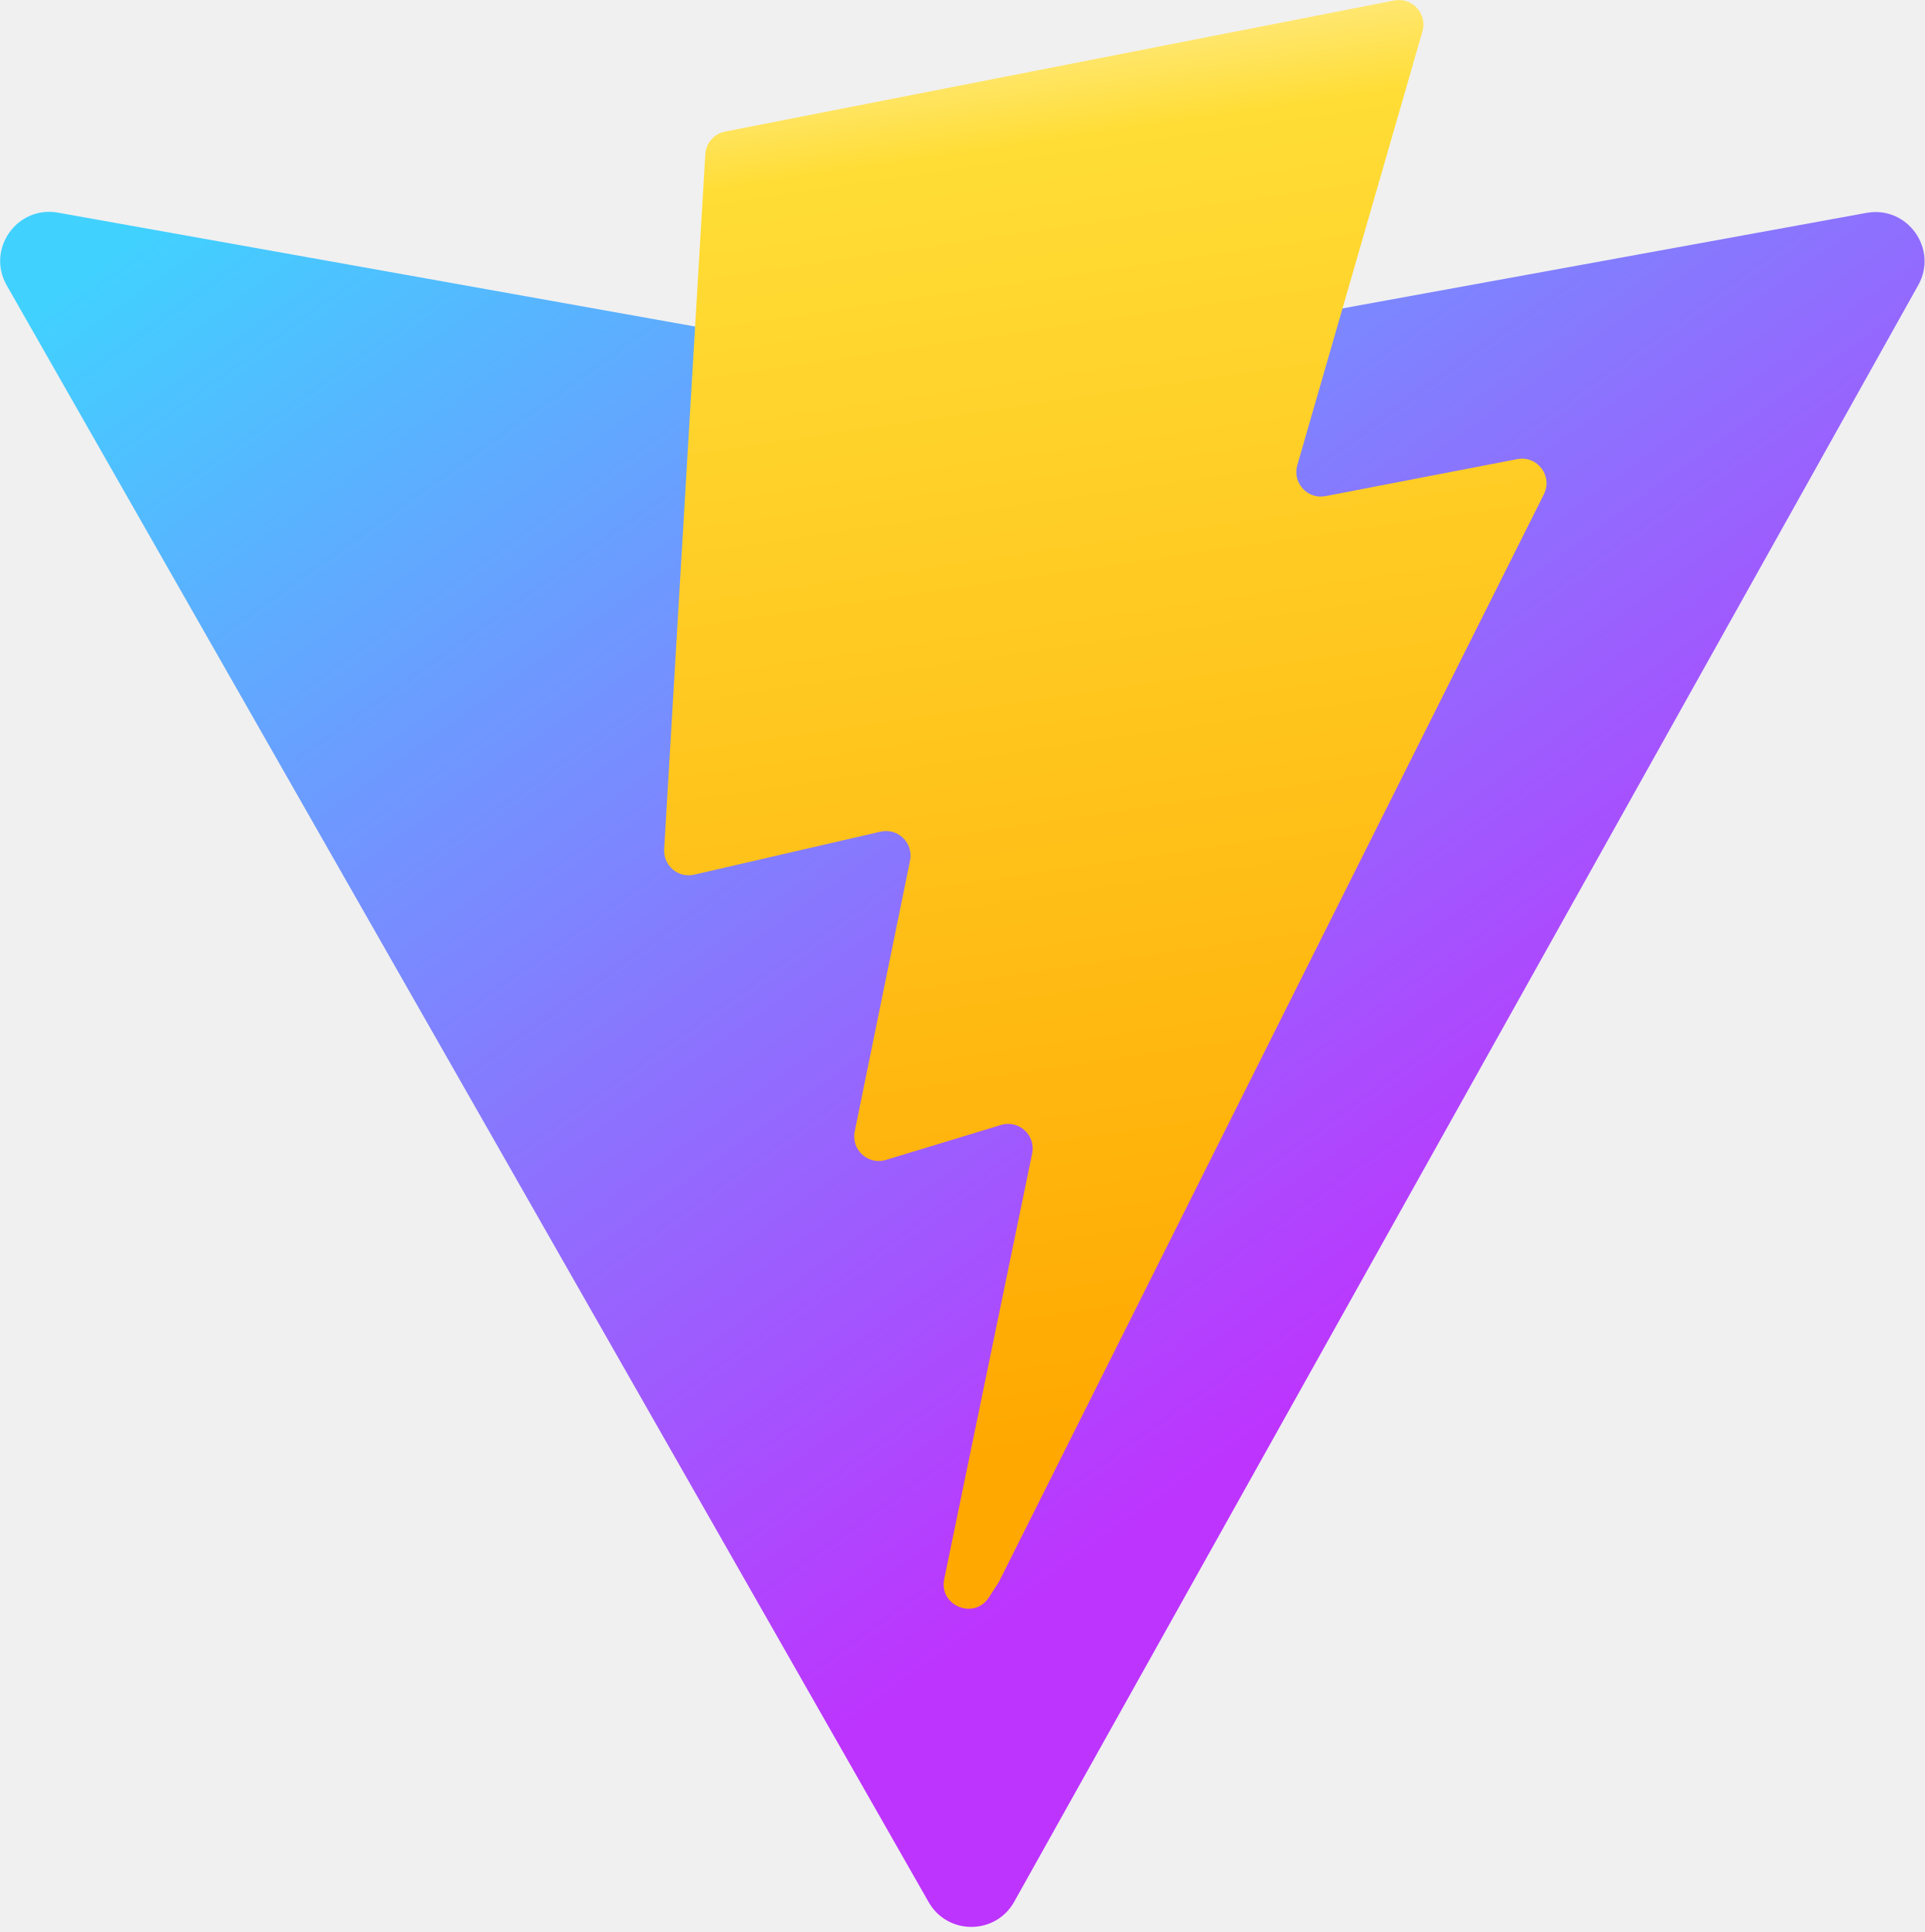
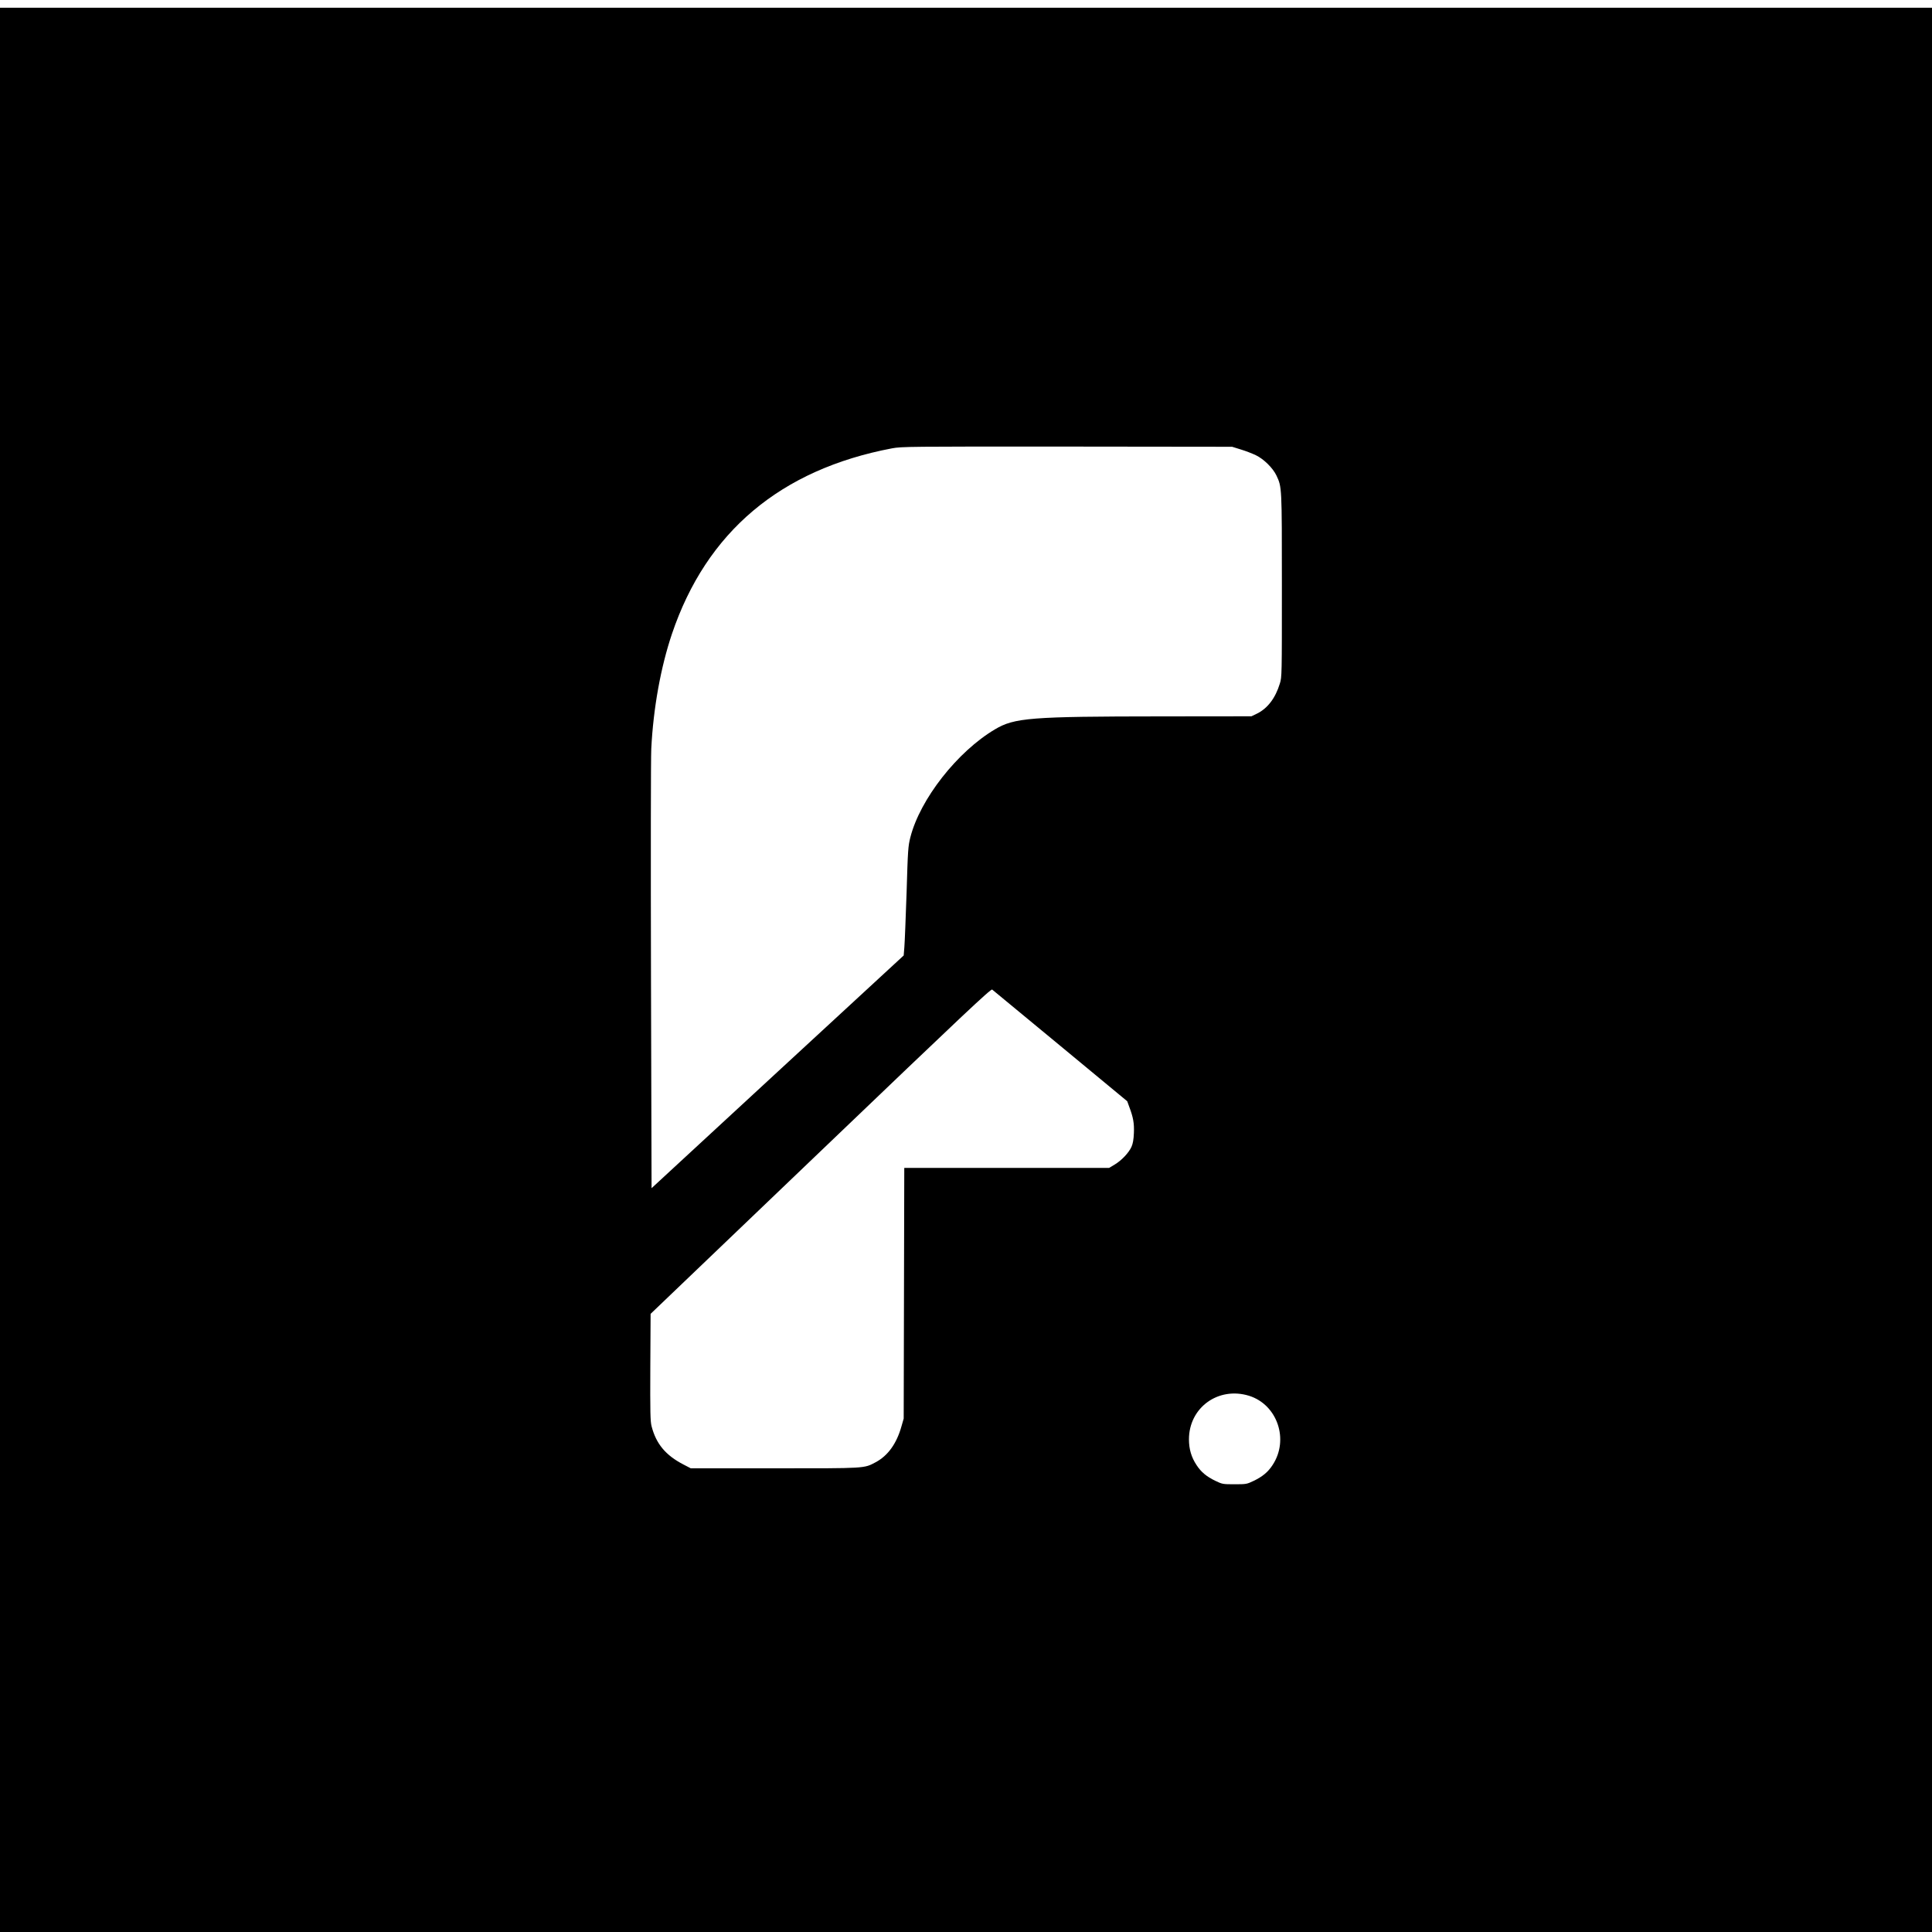
- <svg xmlns="http://www.w3.org/2000/svg" aria-hidden="true" role="img" class="iconify iconify--logos" width="31.88" height="32" preserveAspectRatio="xMidYMid meet" viewBox="0 0 256 257">
-   <defs>
-     <linearGradient id="IconifyId1813088fe1fbc01fb466" x1="-.828%" x2="57.636%" y1="7.652%" y2="78.411%">
-       <stop offset="0%" stop-color="#41D1FF" />
-       <stop offset="100%" stop-color="#BD34FE" />
-     </linearGradient>
-     <linearGradient id="IconifyId1813088fe1fbc01fb467" x1="43.376%" x2="50.316%" y1="2.242%" y2="89.03%">
-       <stop offset="0%" stop-color="#FFEA83" />
-       <stop offset="8.333%" stop-color="#FFDD35" />
-       <stop offset="100%" stop-color="#FFA800" />
-     </linearGradient>
-   </defs>
-   <path fill="url(#IconifyId1813088fe1fbc01fb466)" d="M255.153 37.938L134.897 252.976c-2.483 4.44-8.862 4.466-11.382.048L.875 37.958c-2.746-4.814 1.371-10.646 6.827-9.67l120.385 21.517a6.537 6.537 0 0 0 2.322-.004l117.867-21.483c5.438-.991 9.574 4.796 6.877 9.62Z" />
-   <path fill="url(#IconifyId1813088fe1fbc01fb467)" d="M185.432.063L96.44 17.501a3.268 3.268 0 0 0-2.634 3.014l-5.474 92.456a3.268 3.268 0 0 0 3.997 3.378l24.777-5.718c2.318-.535 4.413 1.507 3.936 3.838l-7.361 36.047c-.495 2.426 1.782 4.5 4.151 3.78l15.304-4.649c2.372-.72 4.652 1.36 4.15 3.788l-11.698 56.621c-.732 3.542 3.979 5.473 5.943 2.437l1.313-2.028l72.516-144.72c1.215-2.423-.88-5.186-3.54-4.672l-25.505 4.922c-2.396.462-4.435-1.77-3.759-4.114l16.646-57.705c.677-2.35-1.37-4.583-3.769-4.113Z" />
+ <svg xmlns="http://www.w3.org/2000/svg" version="1.0" width="2000pt" height="2000pt" viewBox="0 0 2000 2000" preserveAspectRatio="xMidYMid meet">
+   <rect width="100%" height="100%" fill="#FFFFFF" />
+   <g transform="translate(0,2000) scale(0.1,-0.1)" fill="#000000" stroke="none">
+     <path d="M0 9960 l0 -9960 10000 0 10000 0 0 9960 0 9960 -10000 0 -10000 0 0 -9960z m12845 5387 c50 -15 119 -42 155 -59 83 -40 177 -133 214 -211 56 -120 56 -110 56 -1138 0 -933 0 -948 -21 -1015 -46 -151 -127 -257 -236 -311 l-58 -28 -935 -1 c-1355 -1 -1518 -14 -1720 -134 -390 -231 -776 -724 -876 -1118 -23 -91 -26 -126 -39 -572 -9 -261 -19 -515 -23 -563 l-7 -88 -1305 -1204 -1305 -1205 -6 2193 c-3 1205 -2 2266 3 2357 21 419 98 844 214 1188 357 1056 1123 1702 2279 1921 96 18 170 19 1810 18 l1710 -2 90 -28z m-1867 -6175 l691 -572 21 -58 c42 -111 52 -171 48 -271 -3 -69 -10 -109 -25 -143 -28 -62 -102 -140 -173 -183 l-58 -35 -1061 0 -1060 0 -3 -1297 -3 -1298 -23 -80 c-50 -179 -140 -304 -267 -372 -123 -65 -93 -63 -1048 -63 l-866 0 -77 40 c-183 95 -282 213 -329 396 -13 51 -15 140 -13 612 l3 551 1760 1684 c1476 1413 1762 1683 1776 1673 8 -6 326 -269 707 -584z m1952 -3621 c294 -92 417 -456 243 -718 -47 -72 -103 -118 -193 -162 -74 -35 -77 -36 -200 -36 -123 0 -126 1 -200 36 -90 44 -146 90 -193 162 -54 81 -79 166 -79 267 0 329 304 549 622 451z" />
+   </g>
</svg>
